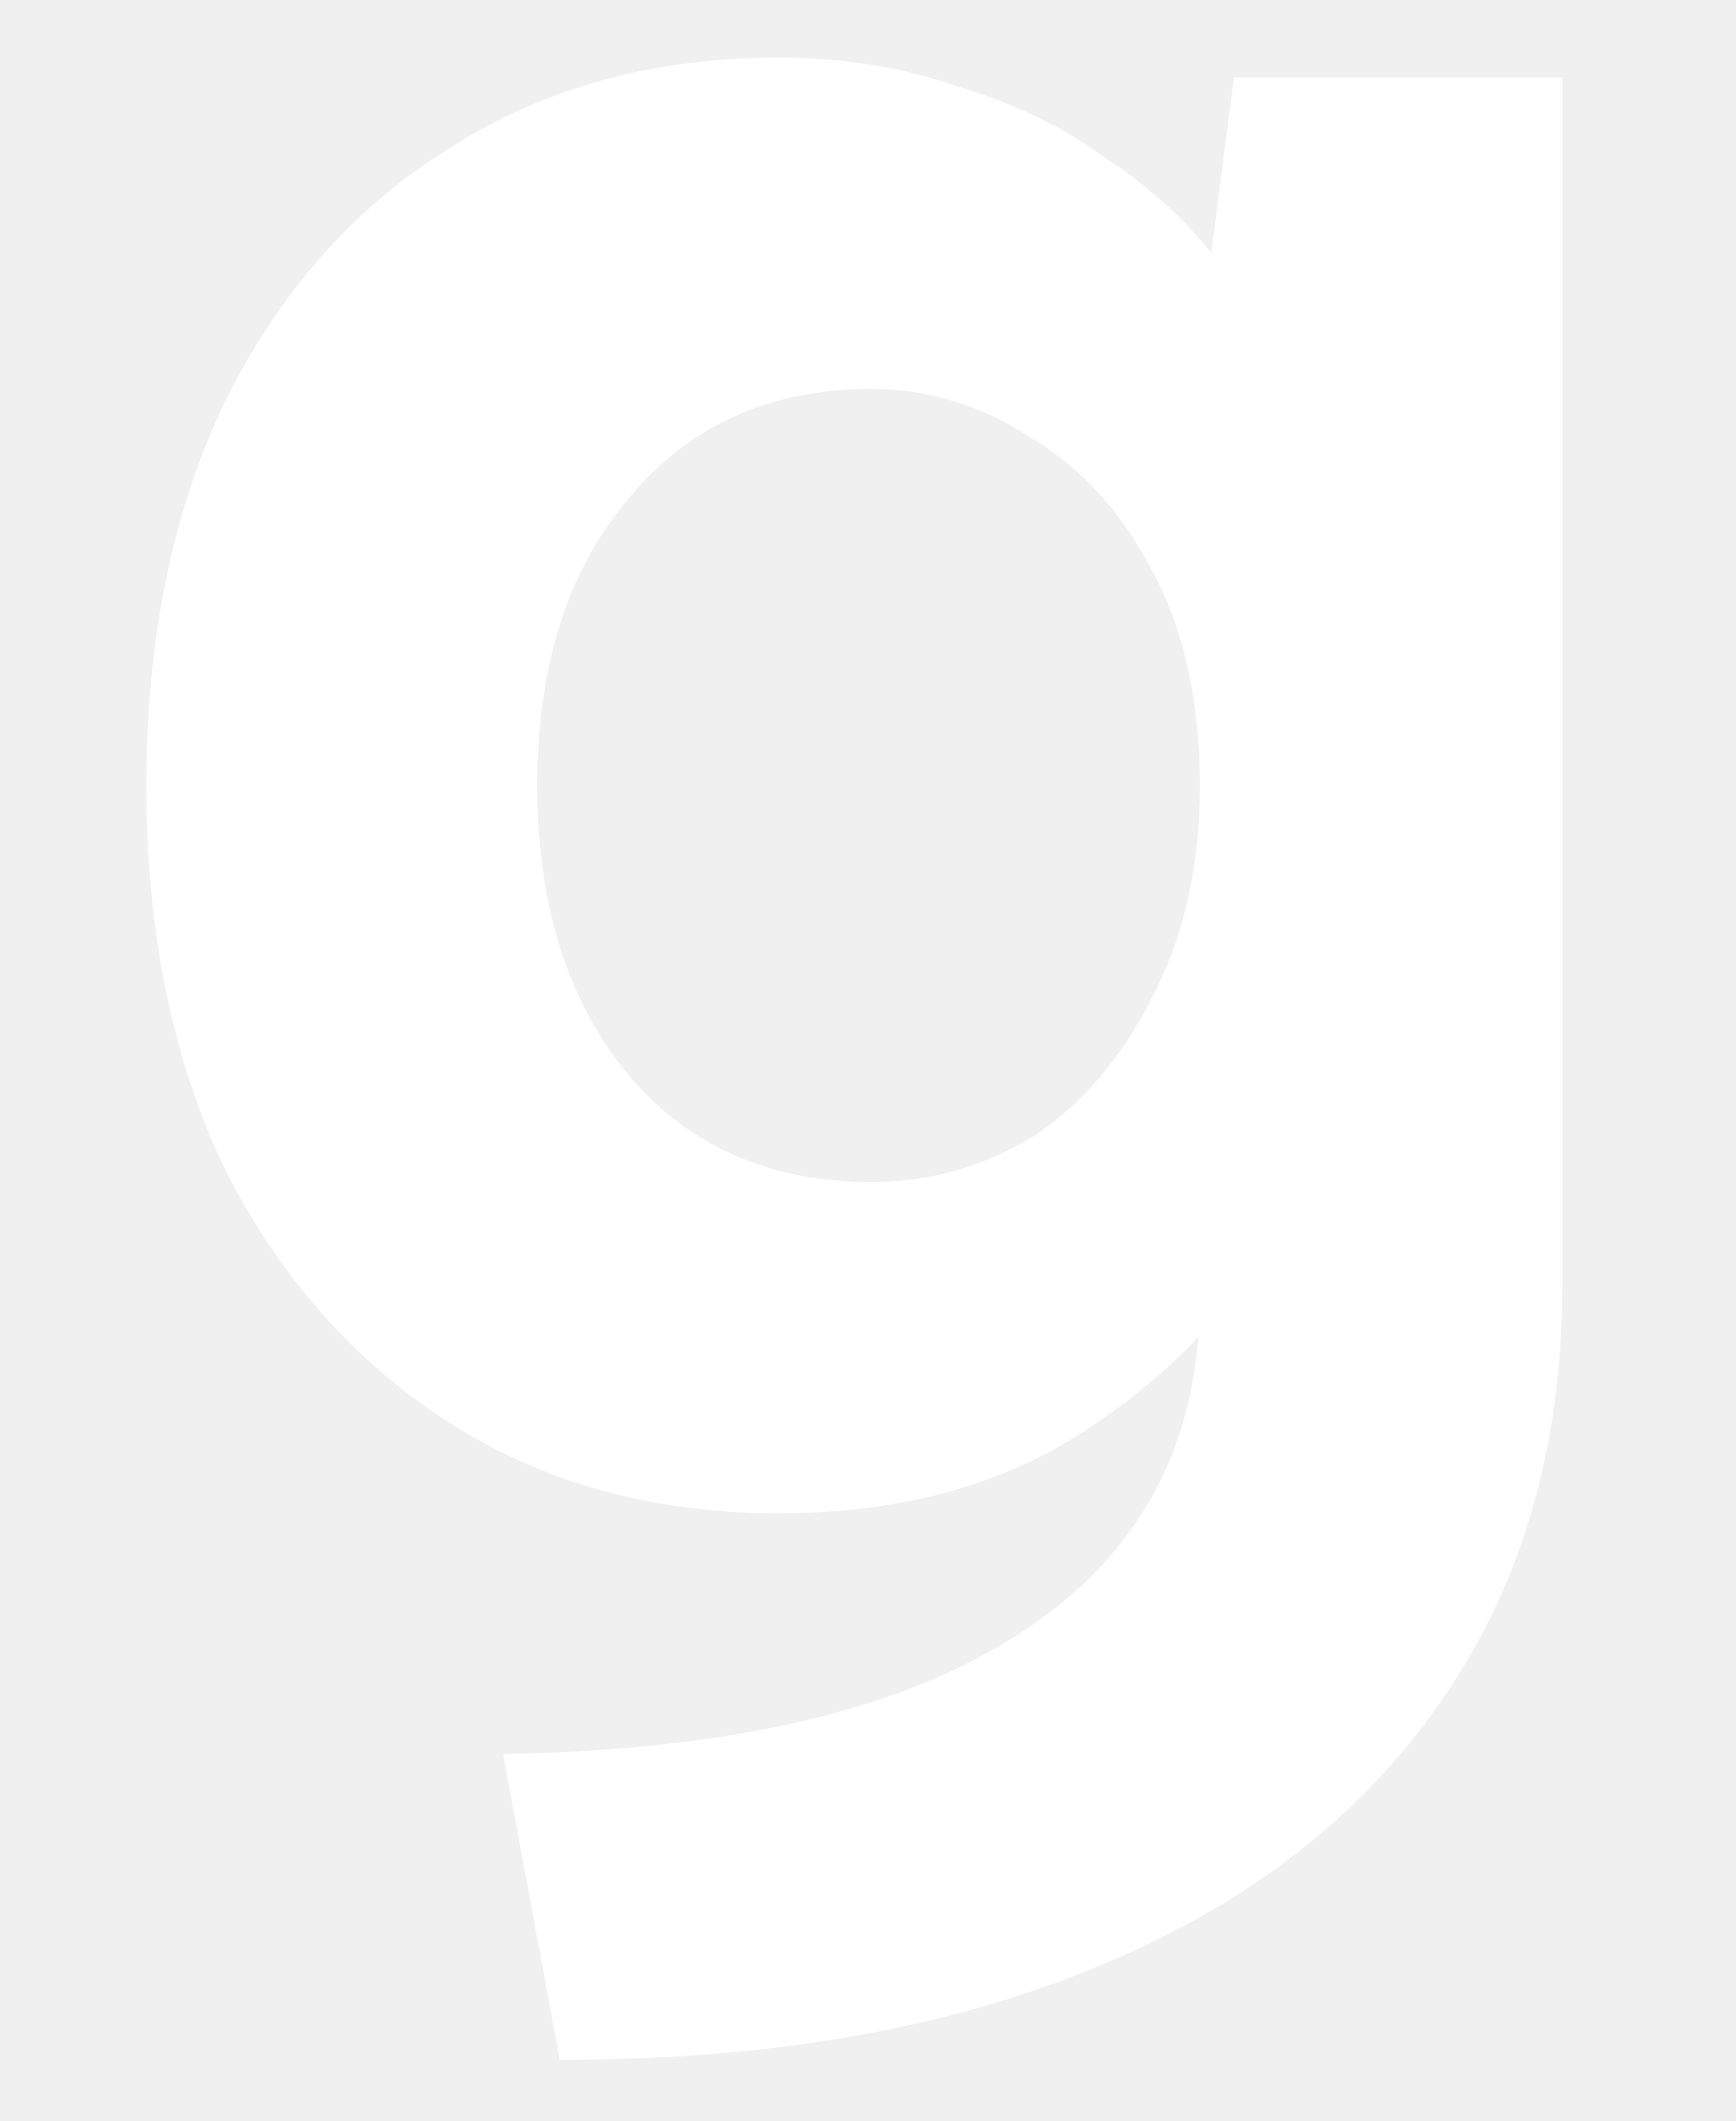
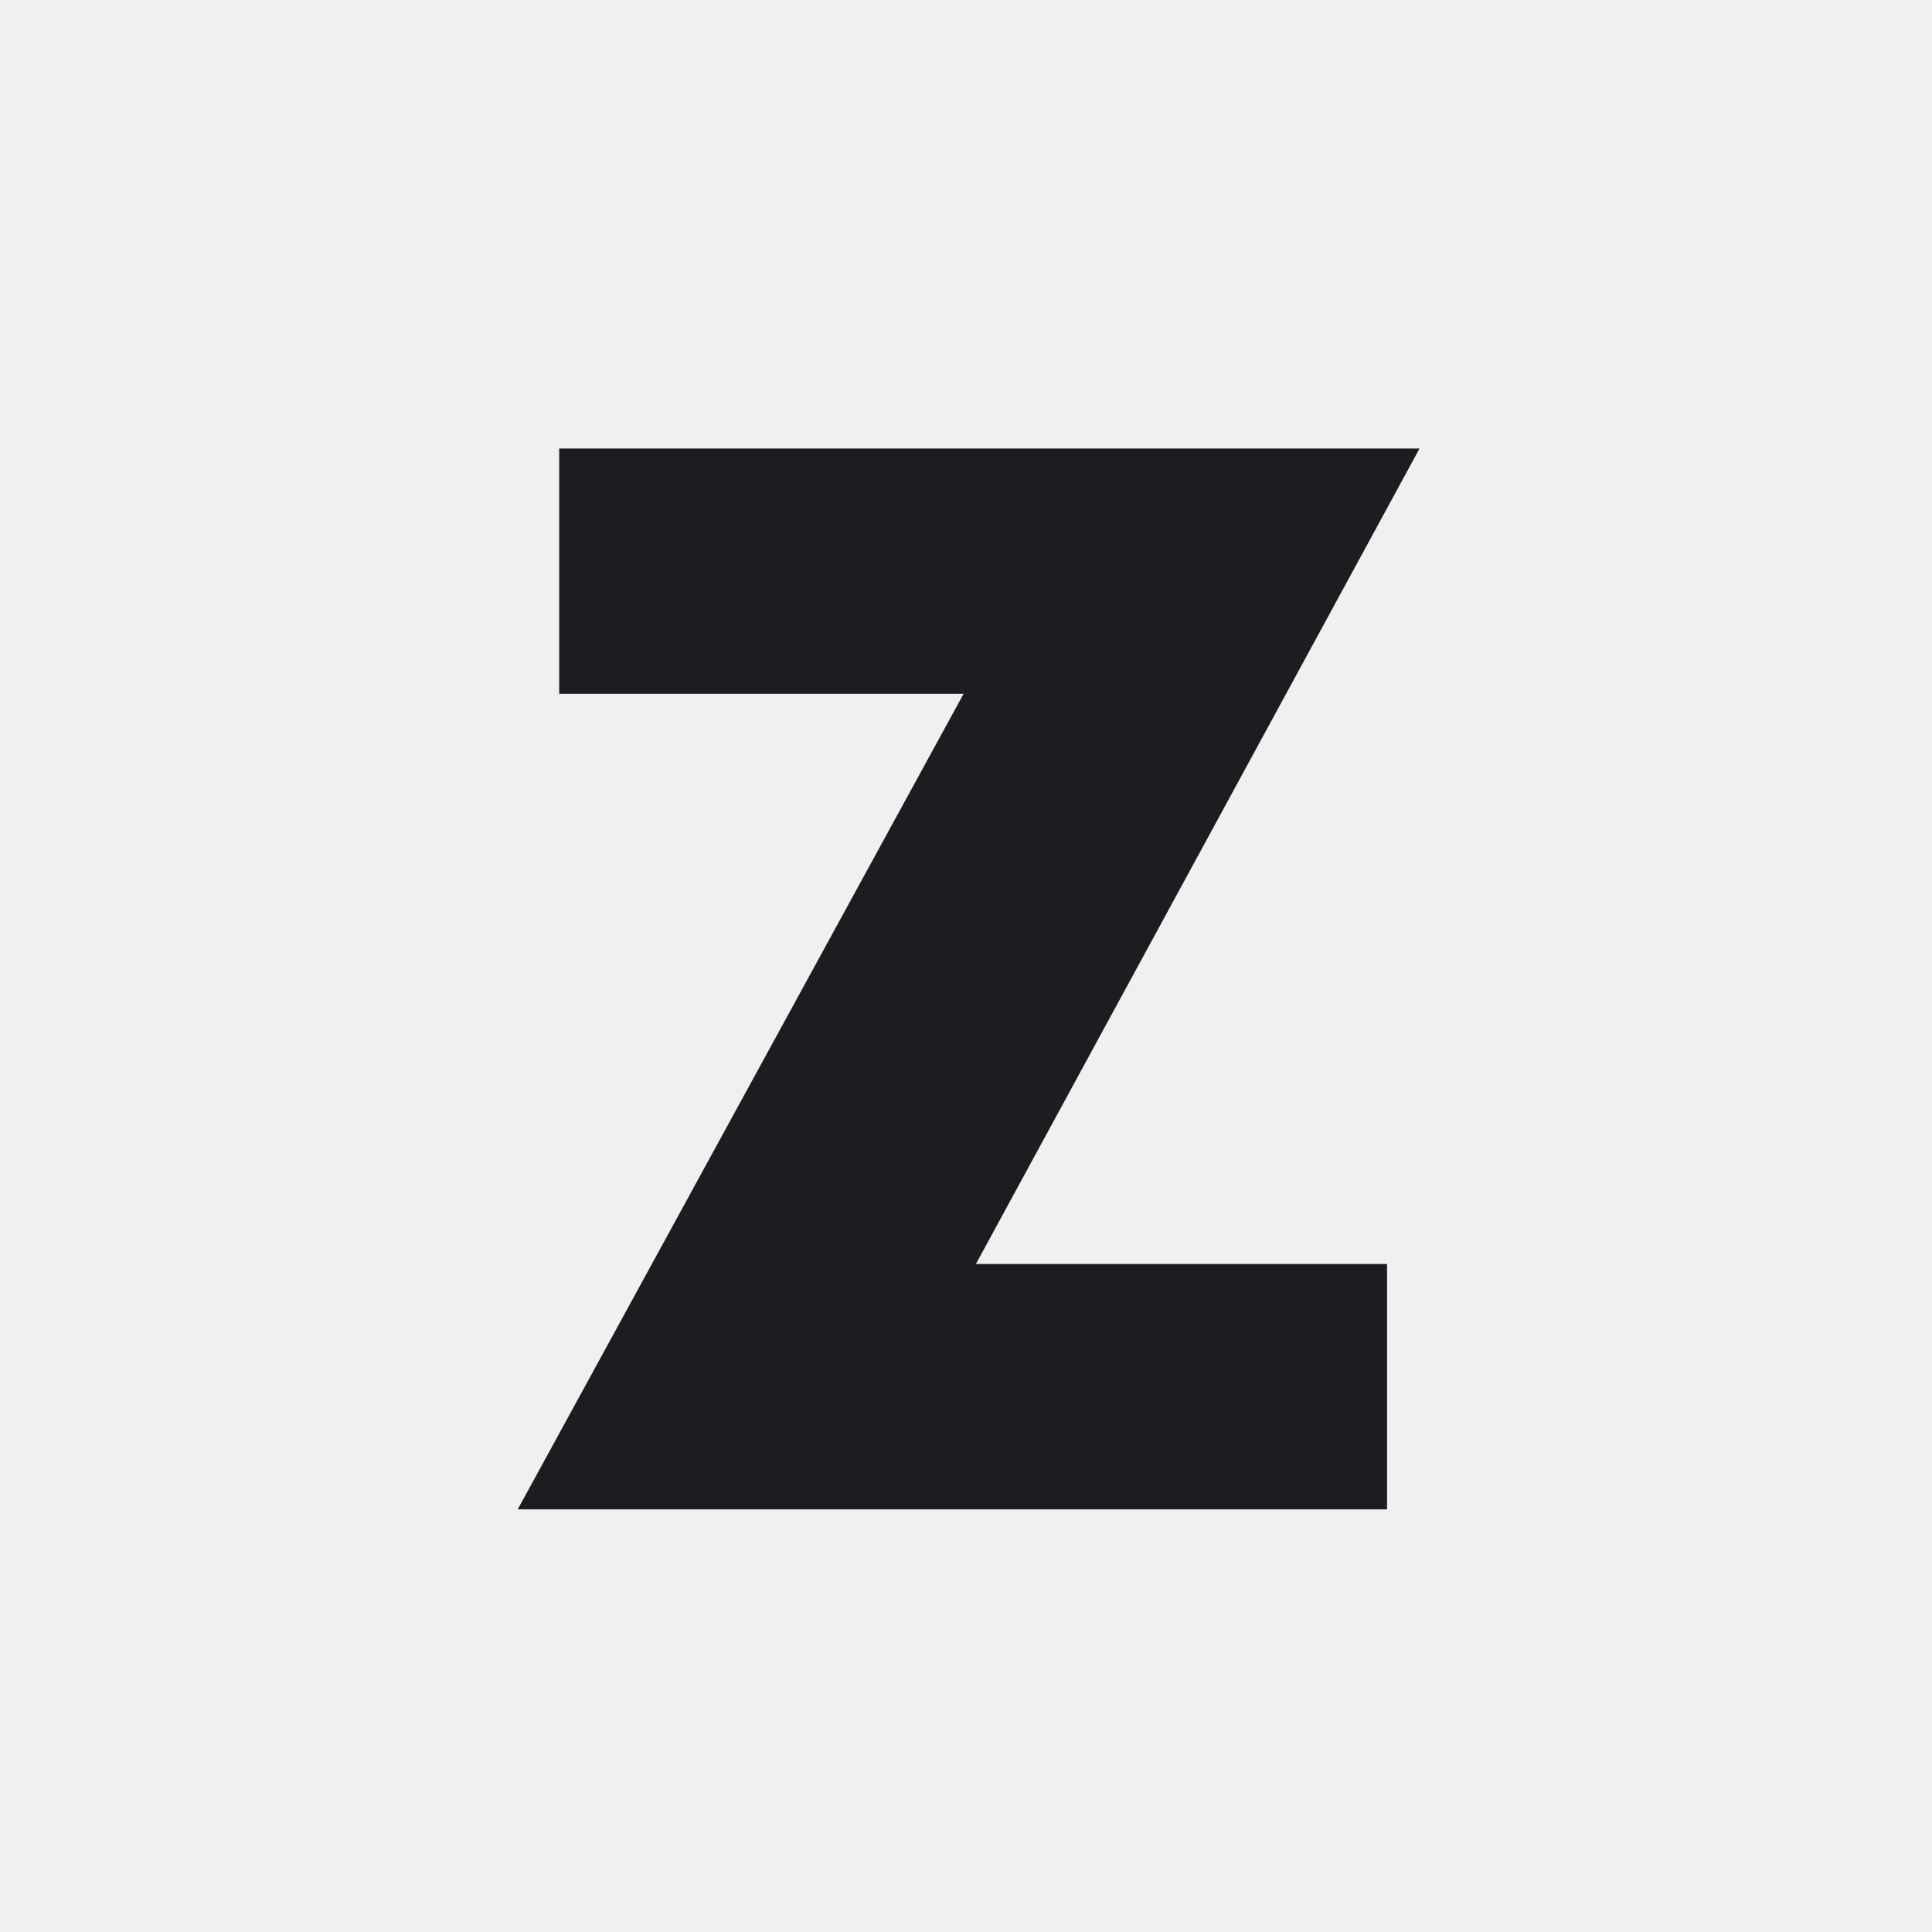
- <svg xmlns="http://www.w3.org/2000/svg" width="9" height="11" viewBox="0 0 9 11" fill="none">
-   <path d="M6.399 0.402H8.102V6.659C8.102 7.491 7.897 8.206 7.486 8.803C7.074 9.41 6.477 9.875 5.694 10.198C4.92 10.521 3.99 10.683 2.903 10.683L2.609 9.097C3.794 9.077 4.69 8.867 5.297 8.465C5.914 8.064 6.222 7.486 6.222 6.732V6.703L6.472 6.615C6.237 6.957 5.914 7.251 5.503 7.496C5.092 7.731 4.602 7.848 4.034 7.848C3.388 7.848 2.82 7.692 2.33 7.378C1.841 7.065 1.454 6.629 1.17 6.071C0.896 5.503 0.759 4.837 0.759 4.074C0.759 3.31 0.896 2.644 1.17 2.076C1.454 1.508 1.841 1.072 2.33 0.769C2.82 0.456 3.388 0.299 4.034 0.299C4.367 0.299 4.675 0.348 4.959 0.446C5.253 0.534 5.508 0.656 5.723 0.813C5.948 0.96 6.134 1.126 6.281 1.312L6.399 0.402ZM2.786 4.074C2.786 4.69 2.942 5.19 3.256 5.572C3.569 5.944 3.99 6.13 4.519 6.13C4.822 6.13 5.101 6.051 5.356 5.895C5.611 5.728 5.816 5.488 5.973 5.175C6.139 4.862 6.222 4.495 6.222 4.074C6.222 3.633 6.139 3.261 5.973 2.957C5.816 2.654 5.606 2.424 5.341 2.267C5.087 2.101 4.812 2.017 4.519 2.017C3.99 2.017 3.569 2.208 3.256 2.59C2.942 2.962 2.786 3.457 2.786 4.074Z" fill="white" />
+ <svg xmlns="http://www.w3.org/2000/svg" viewBox="0 0 32 32">
+   <style>
+   path { fill: #1c1d20; }
+   @media (prefers-color-scheme: dark) {
+     path { fill: #f2f2f0; }
+   }
+   </style>
+   <path d="M23.512 7.429L16.164 20.936H22.974V25H8.575L15.96 11.492H9.262V7.429H23.512Z" />
</svg>
